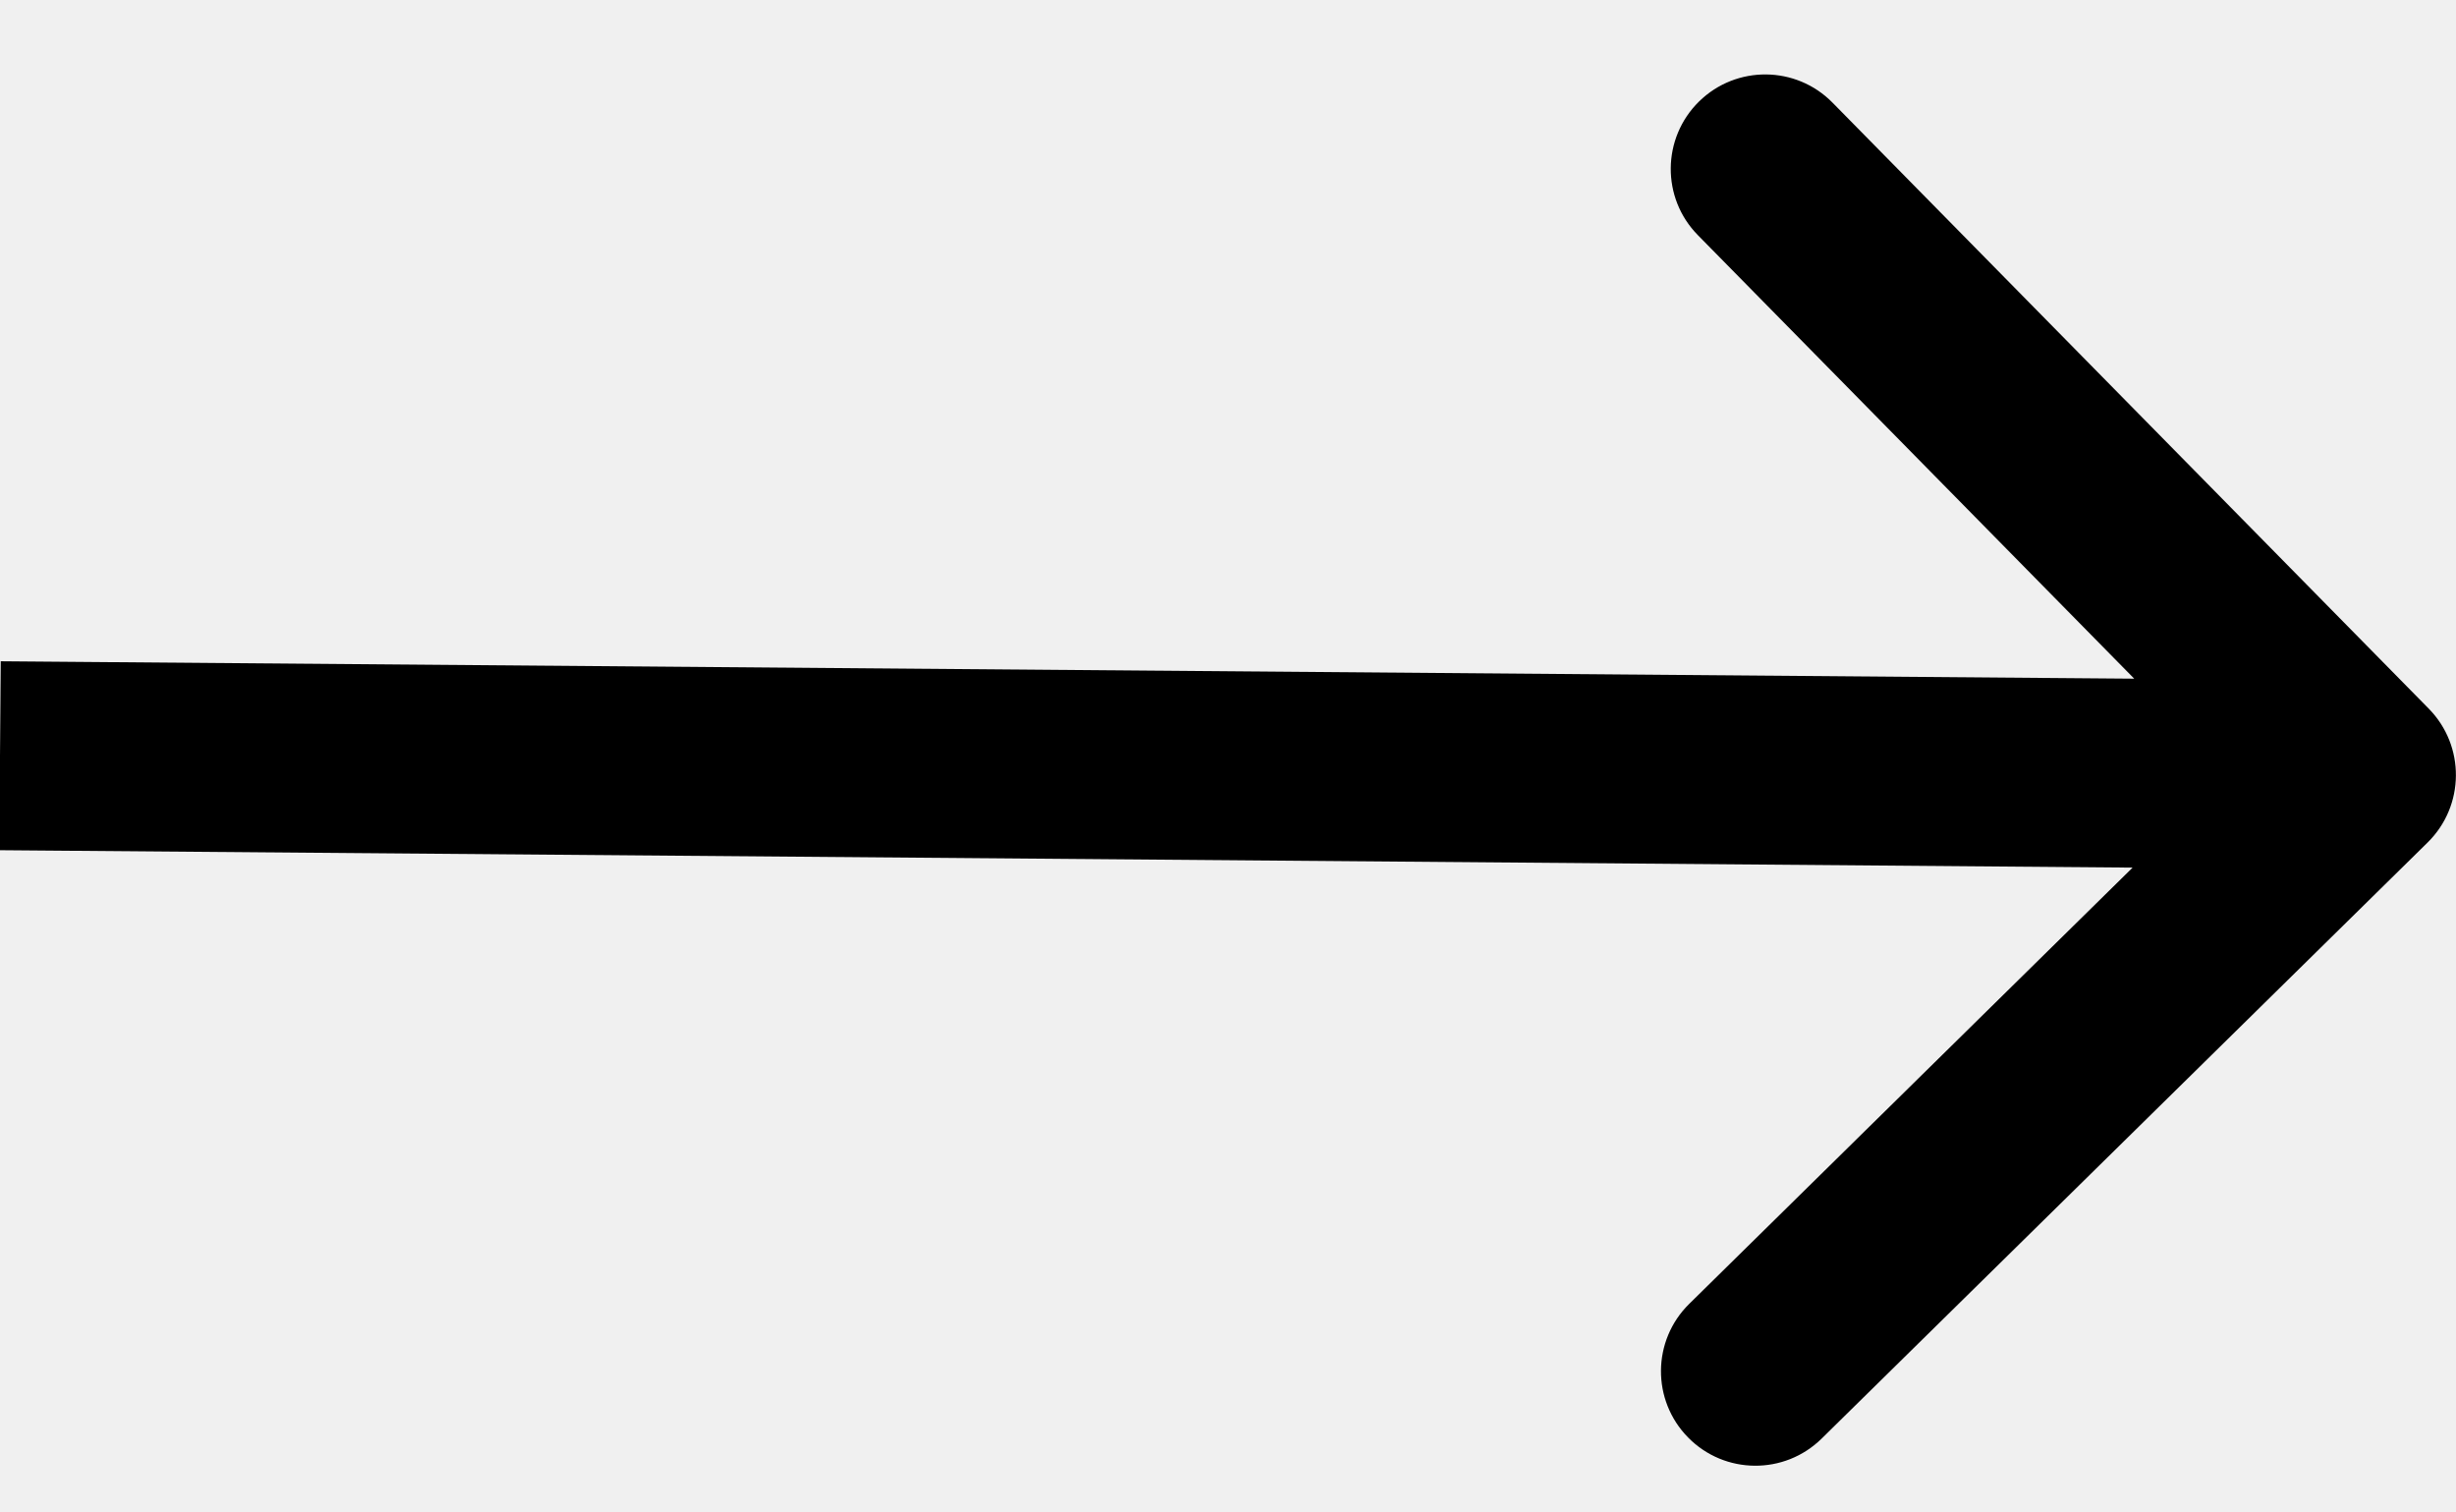
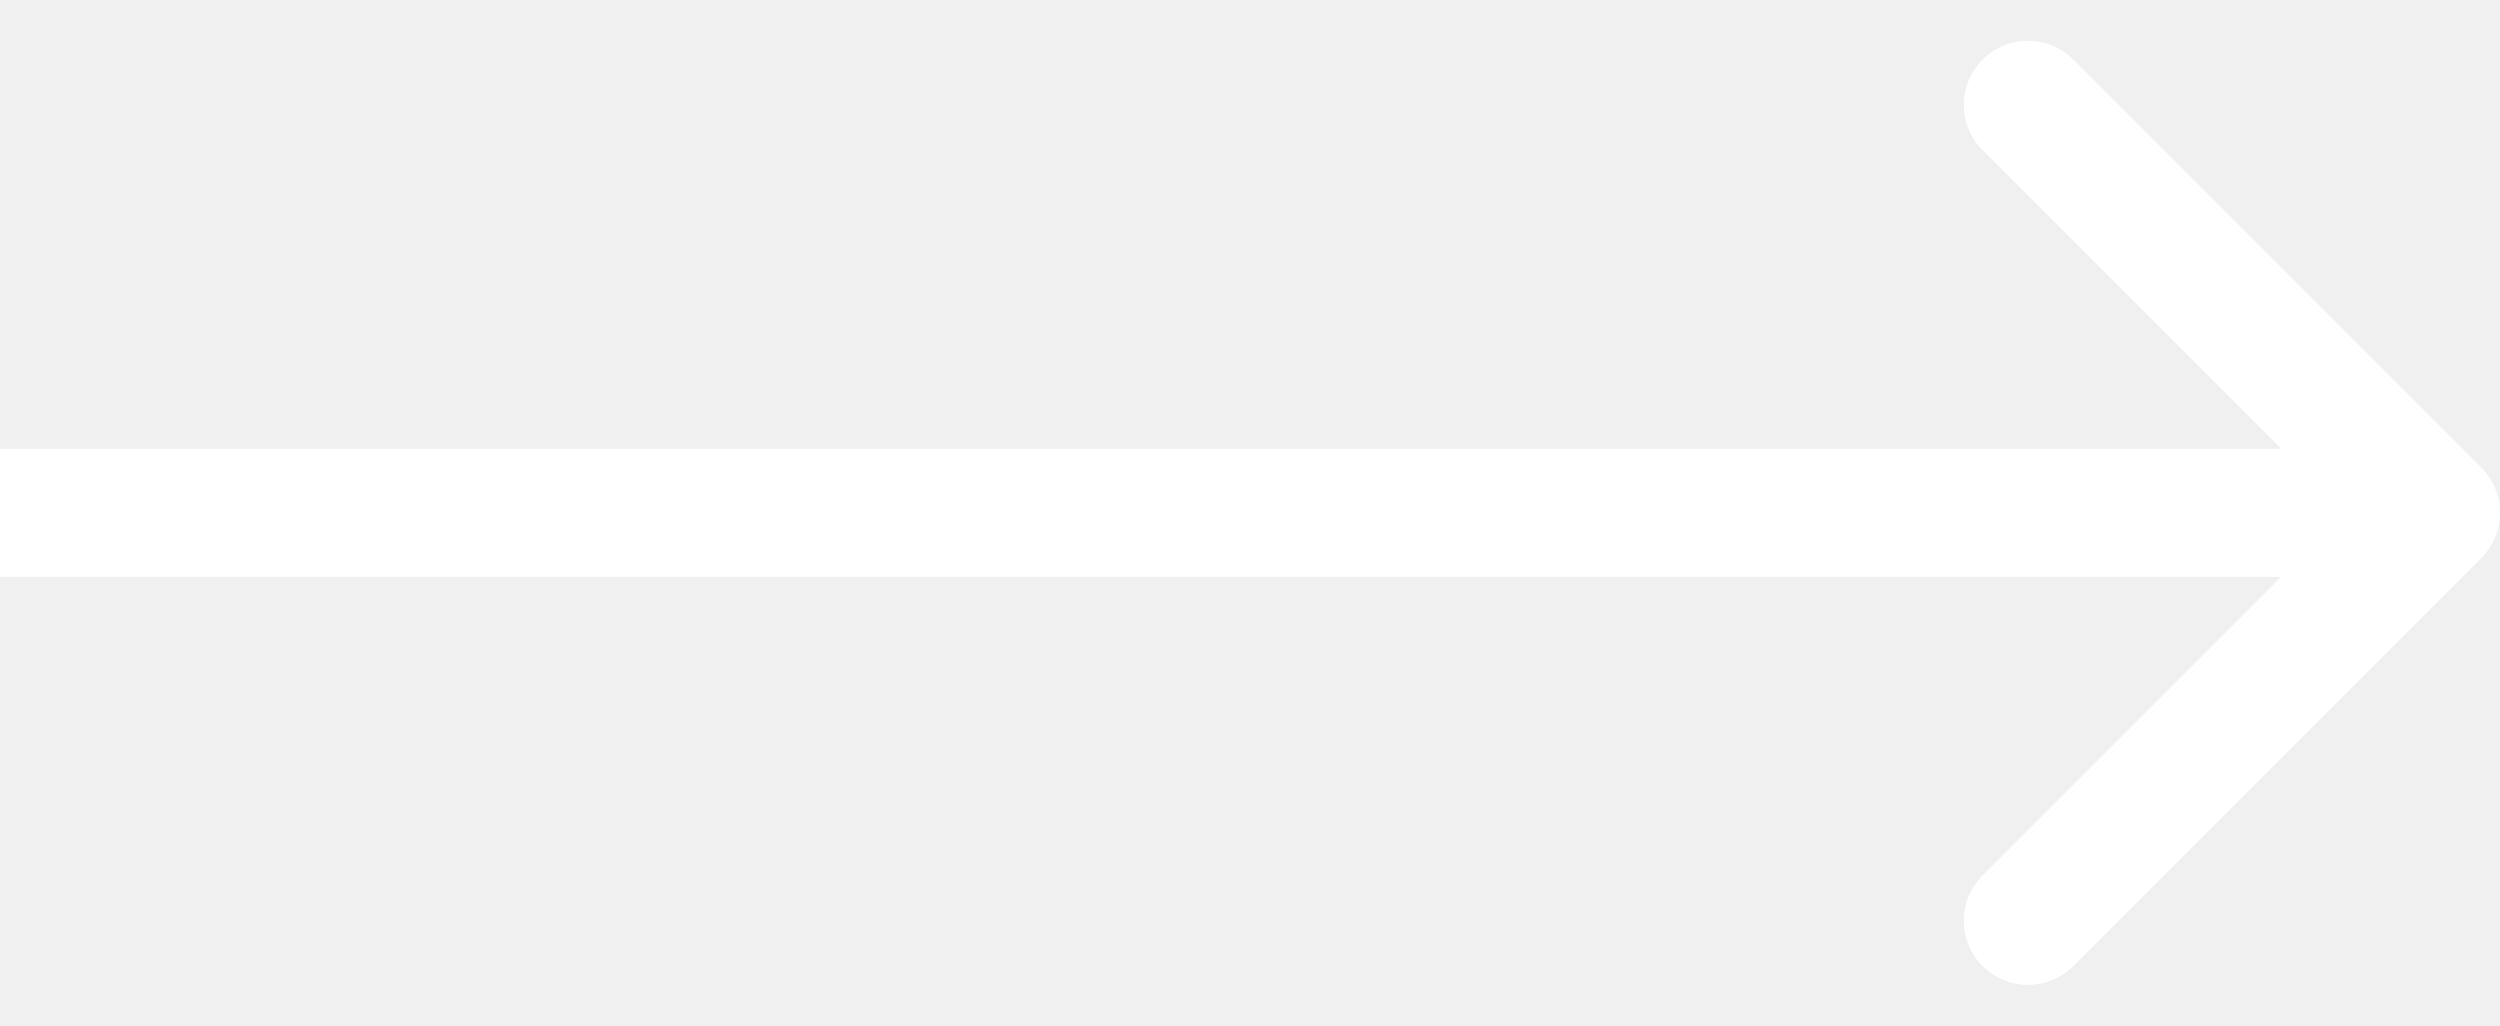
- <svg xmlns="http://www.w3.org/2000/svg" width="26" height="16" viewBox="0 0 26 16" fill="none">
-   <path d="M25.701 8.917C26.094 8.529 26.099 7.896 25.712 7.502L19.4 1.087C19.013 0.693 18.38 0.688 17.986 1.075C17.592 1.463 17.587 2.096 17.974 2.489L23.585 8.192L17.882 13.803C17.489 14.19 17.483 14.823 17.871 15.217C18.258 15.611 18.891 15.616 19.285 15.228L25.701 8.917ZM-0.008 9L24.991 9.204L25.007 7.204L0.008 7L-0.008 9Z" fill="black" />
+ <svg xmlns="http://www.w3.org/2000/svg" width="39" height="16" viewBox="0 0 39 16" fill="none">
+   <path d="M38.707 8.707C39.098 8.317 39.098 7.683 38.707 7.293L32.343 0.929C31.953 0.538 31.32 0.538 30.929 0.929C30.538 1.319 30.538 1.953 30.929 2.343L36.586 8L30.929 13.657C30.538 14.047 30.538 14.681 30.929 15.071C31.32 15.462 31.953 15.462 32.343 15.071L38.707 8.707ZM8.74228e-08 9L38 9L38 7L-8.74228e-08 7L8.74228e-08 9Z" fill="white" />
</svg>
